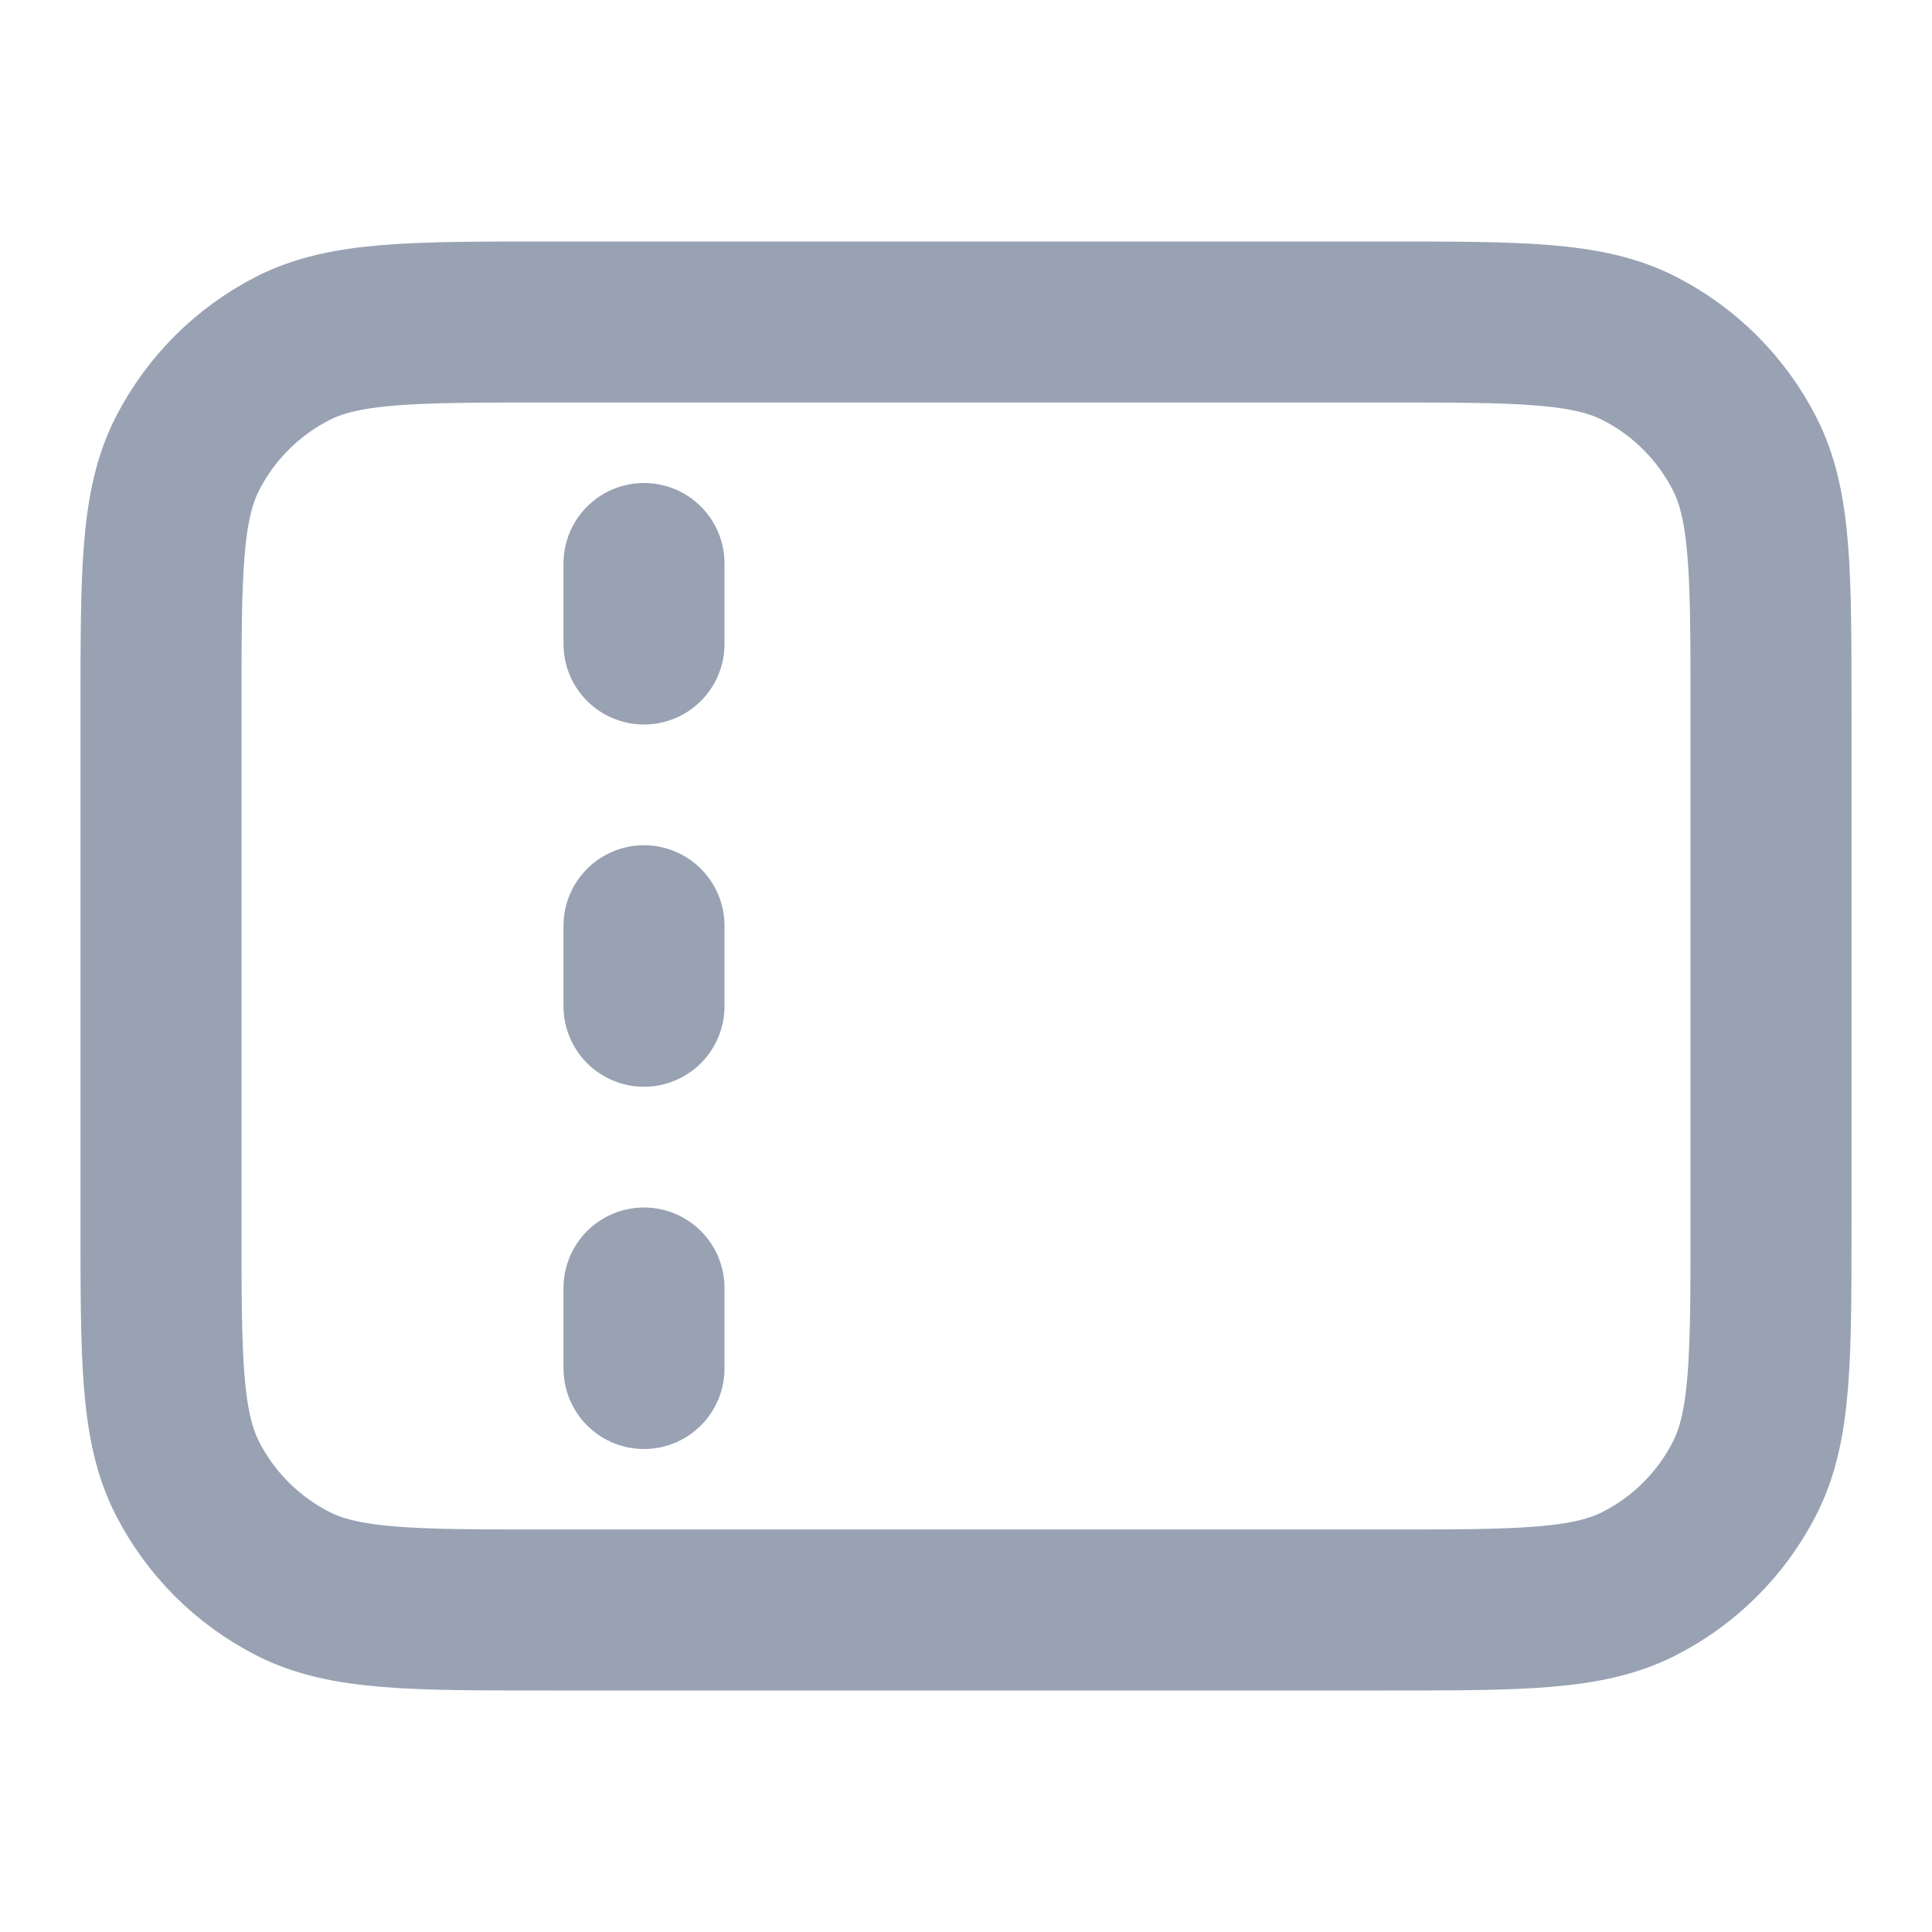
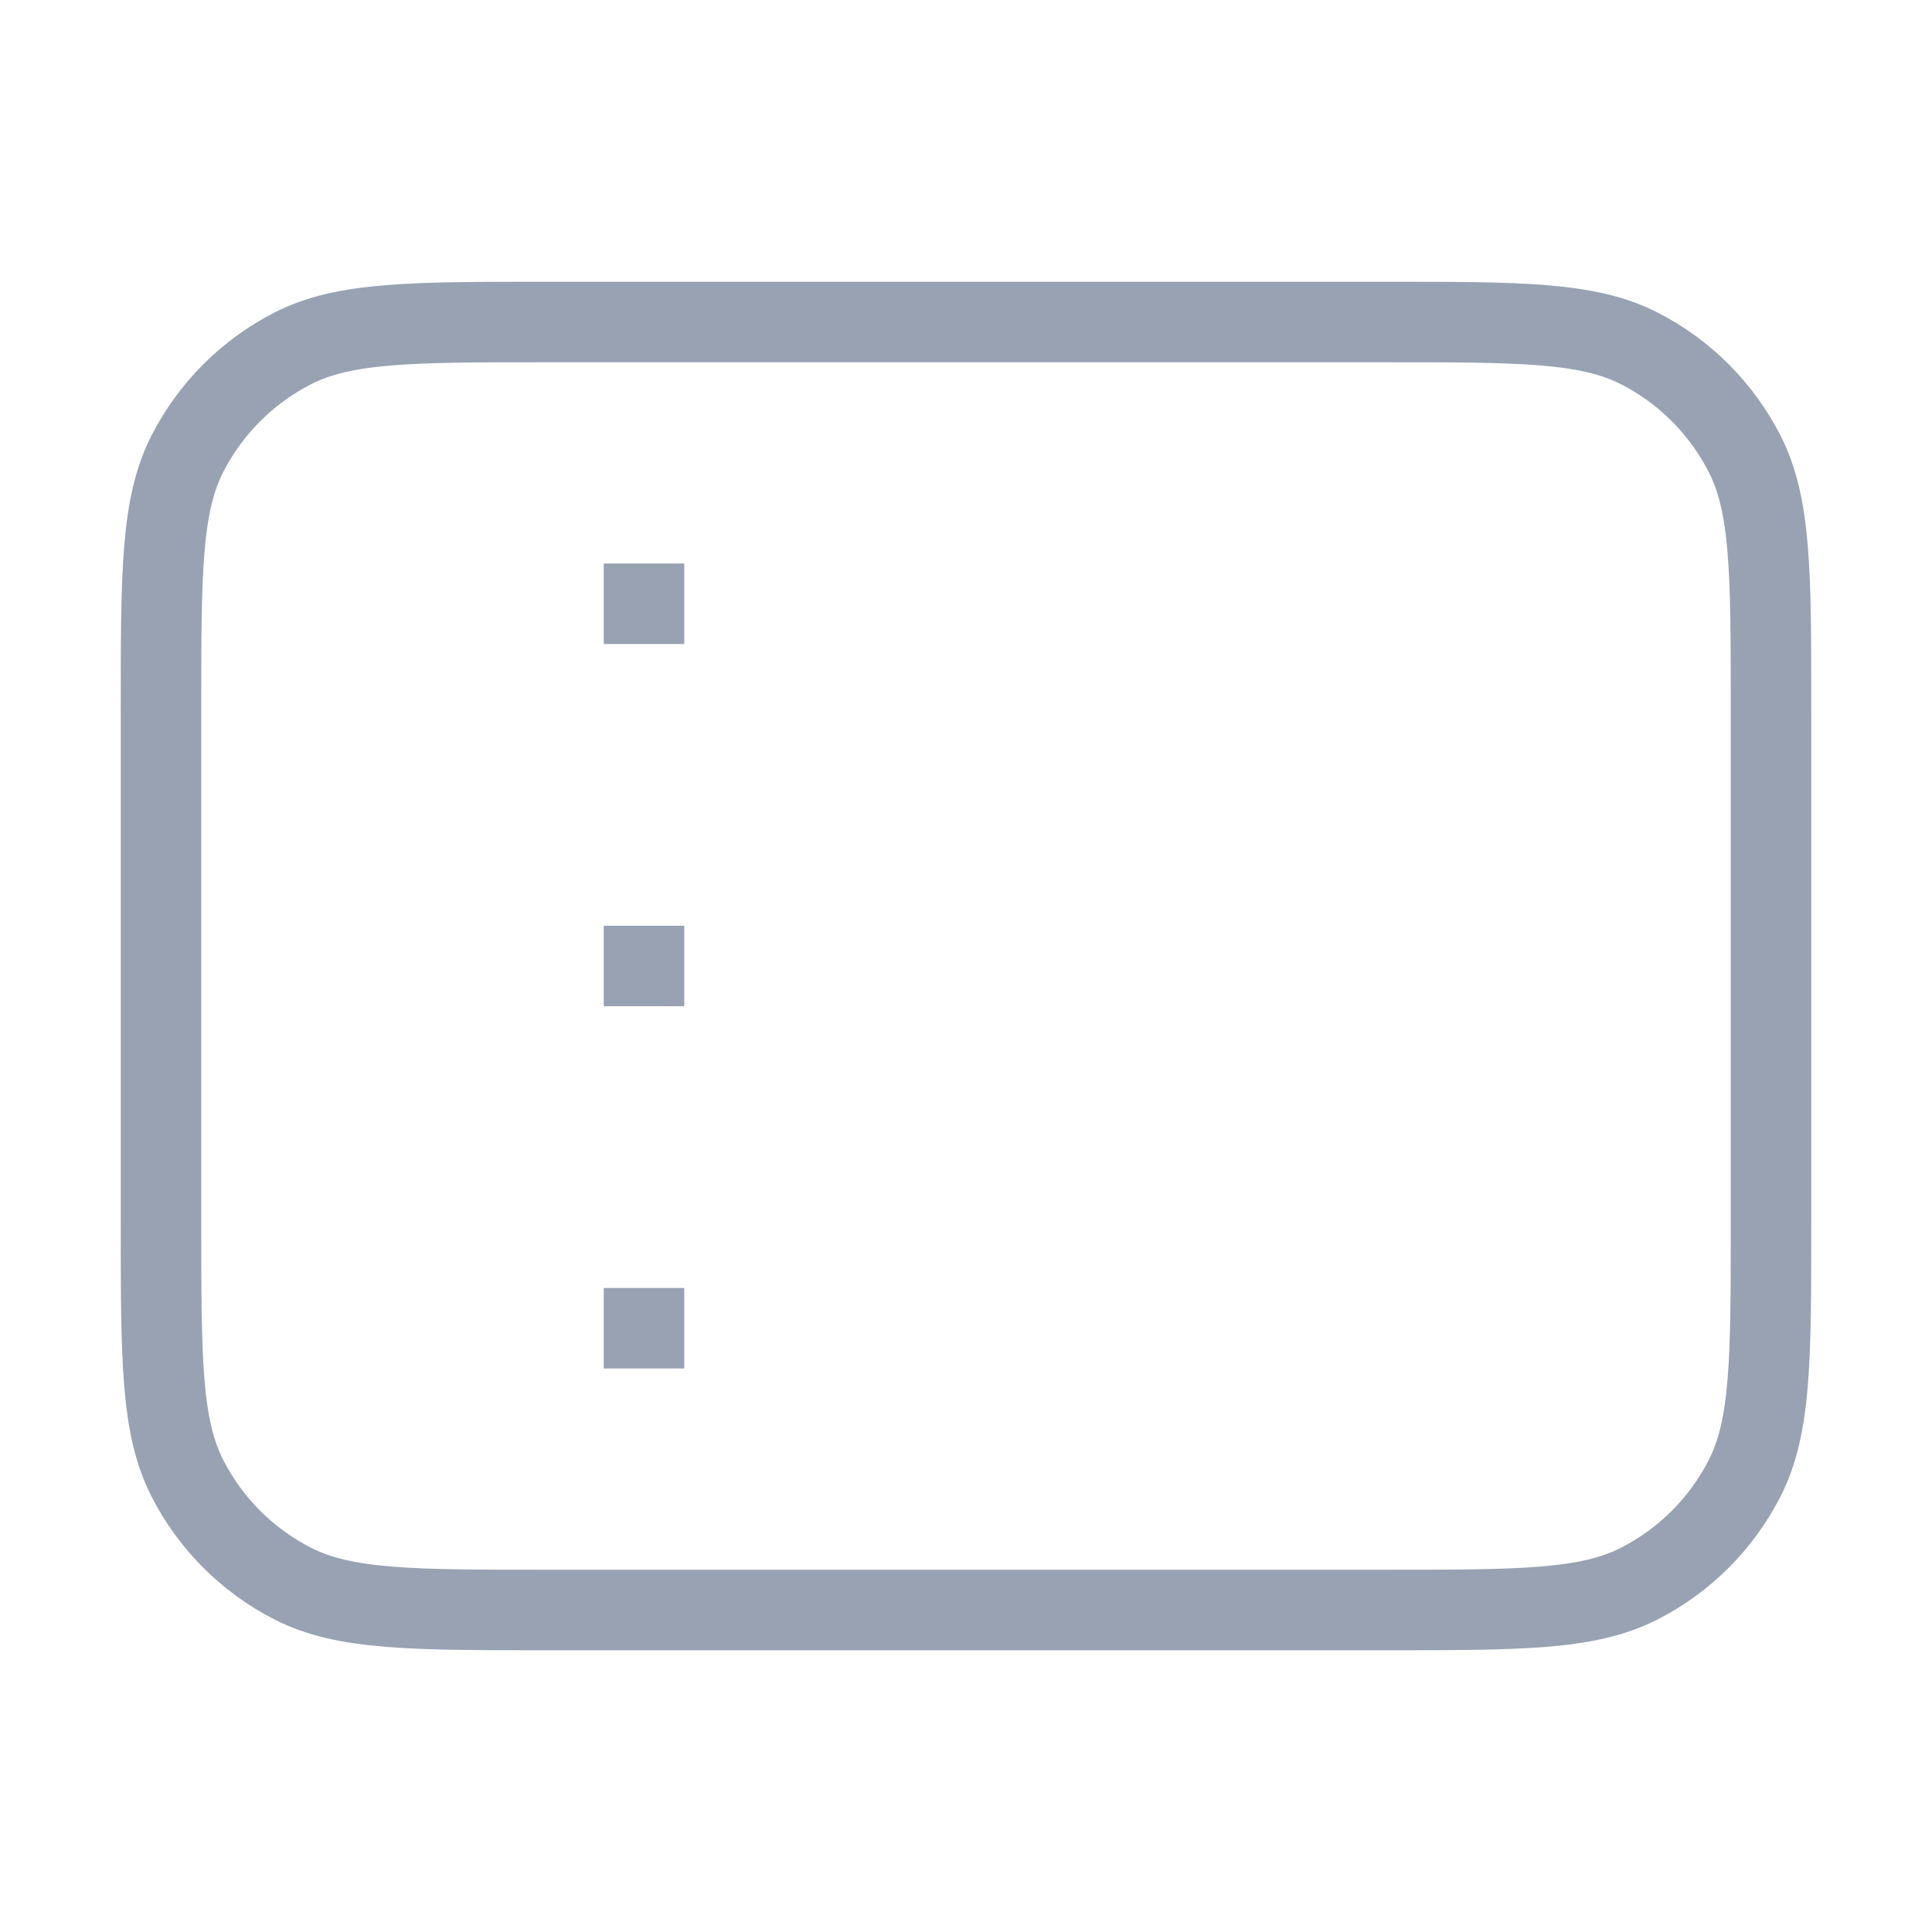
<svg xmlns="http://www.w3.org/2000/svg" width="24" height="24" viewBox="0 0 24 24" fill="none">
-   <path d="M8 8V7M8 12.5V11.5M8 17V16M6.8 20H17.2C18.88 20 19.72 20 20.362 19.673C20.927 19.385 21.385 18.927 21.673 18.362C22 17.72 22 16.88 22 15.2V8.8C22 7.12 22 6.28 21.673 5.638C21.385 5.074 20.927 4.615 20.362 4.327C19.72 4 18.88 4 17.2 4H6.8C5.12 4 4.28 4 3.638 4.327C3.074 4.615 2.615 5.074 2.327 5.638C2 6.28 2 7.12 2 8.8V15.2C2 16.88 2 17.72 2.327 18.362C2.615 18.927 3.074 19.385 3.638 19.673C4.28 20 5.12 20 6.8 20Z" stroke="#98A2B3" stroke-width="2" stroke-linecap="round" stroke-linejoin="round" />
+   <path d="M8 8V7M8 12.5V11.5M8 17V16M6.8 20H17.2C18.88 20 19.72 20 20.362 19.673C20.927 19.385 21.385 18.927 21.673 18.362C22 17.72 22 16.88 22 15.2V8.8C22 7.12 22 6.28 21.673 5.638C21.385 5.074 20.927 4.615 20.362 4.327C19.72 4 18.88 4 17.2 4H6.8C5.12 4 4.28 4 3.638 4.327C3.074 4.615 2.615 5.074 2.327 5.638C2 6.28 2 7.12 2 8.8V15.2C2 16.88 2 17.72 2.327 18.362C2.615 18.927 3.074 19.385 3.638 19.673C4.28 20 5.12 20 6.8 20Z" stroke="#98A2B3" strokeWidth="2" strokeLinecap="round" strokeLinejoin="round" />
</svg>
